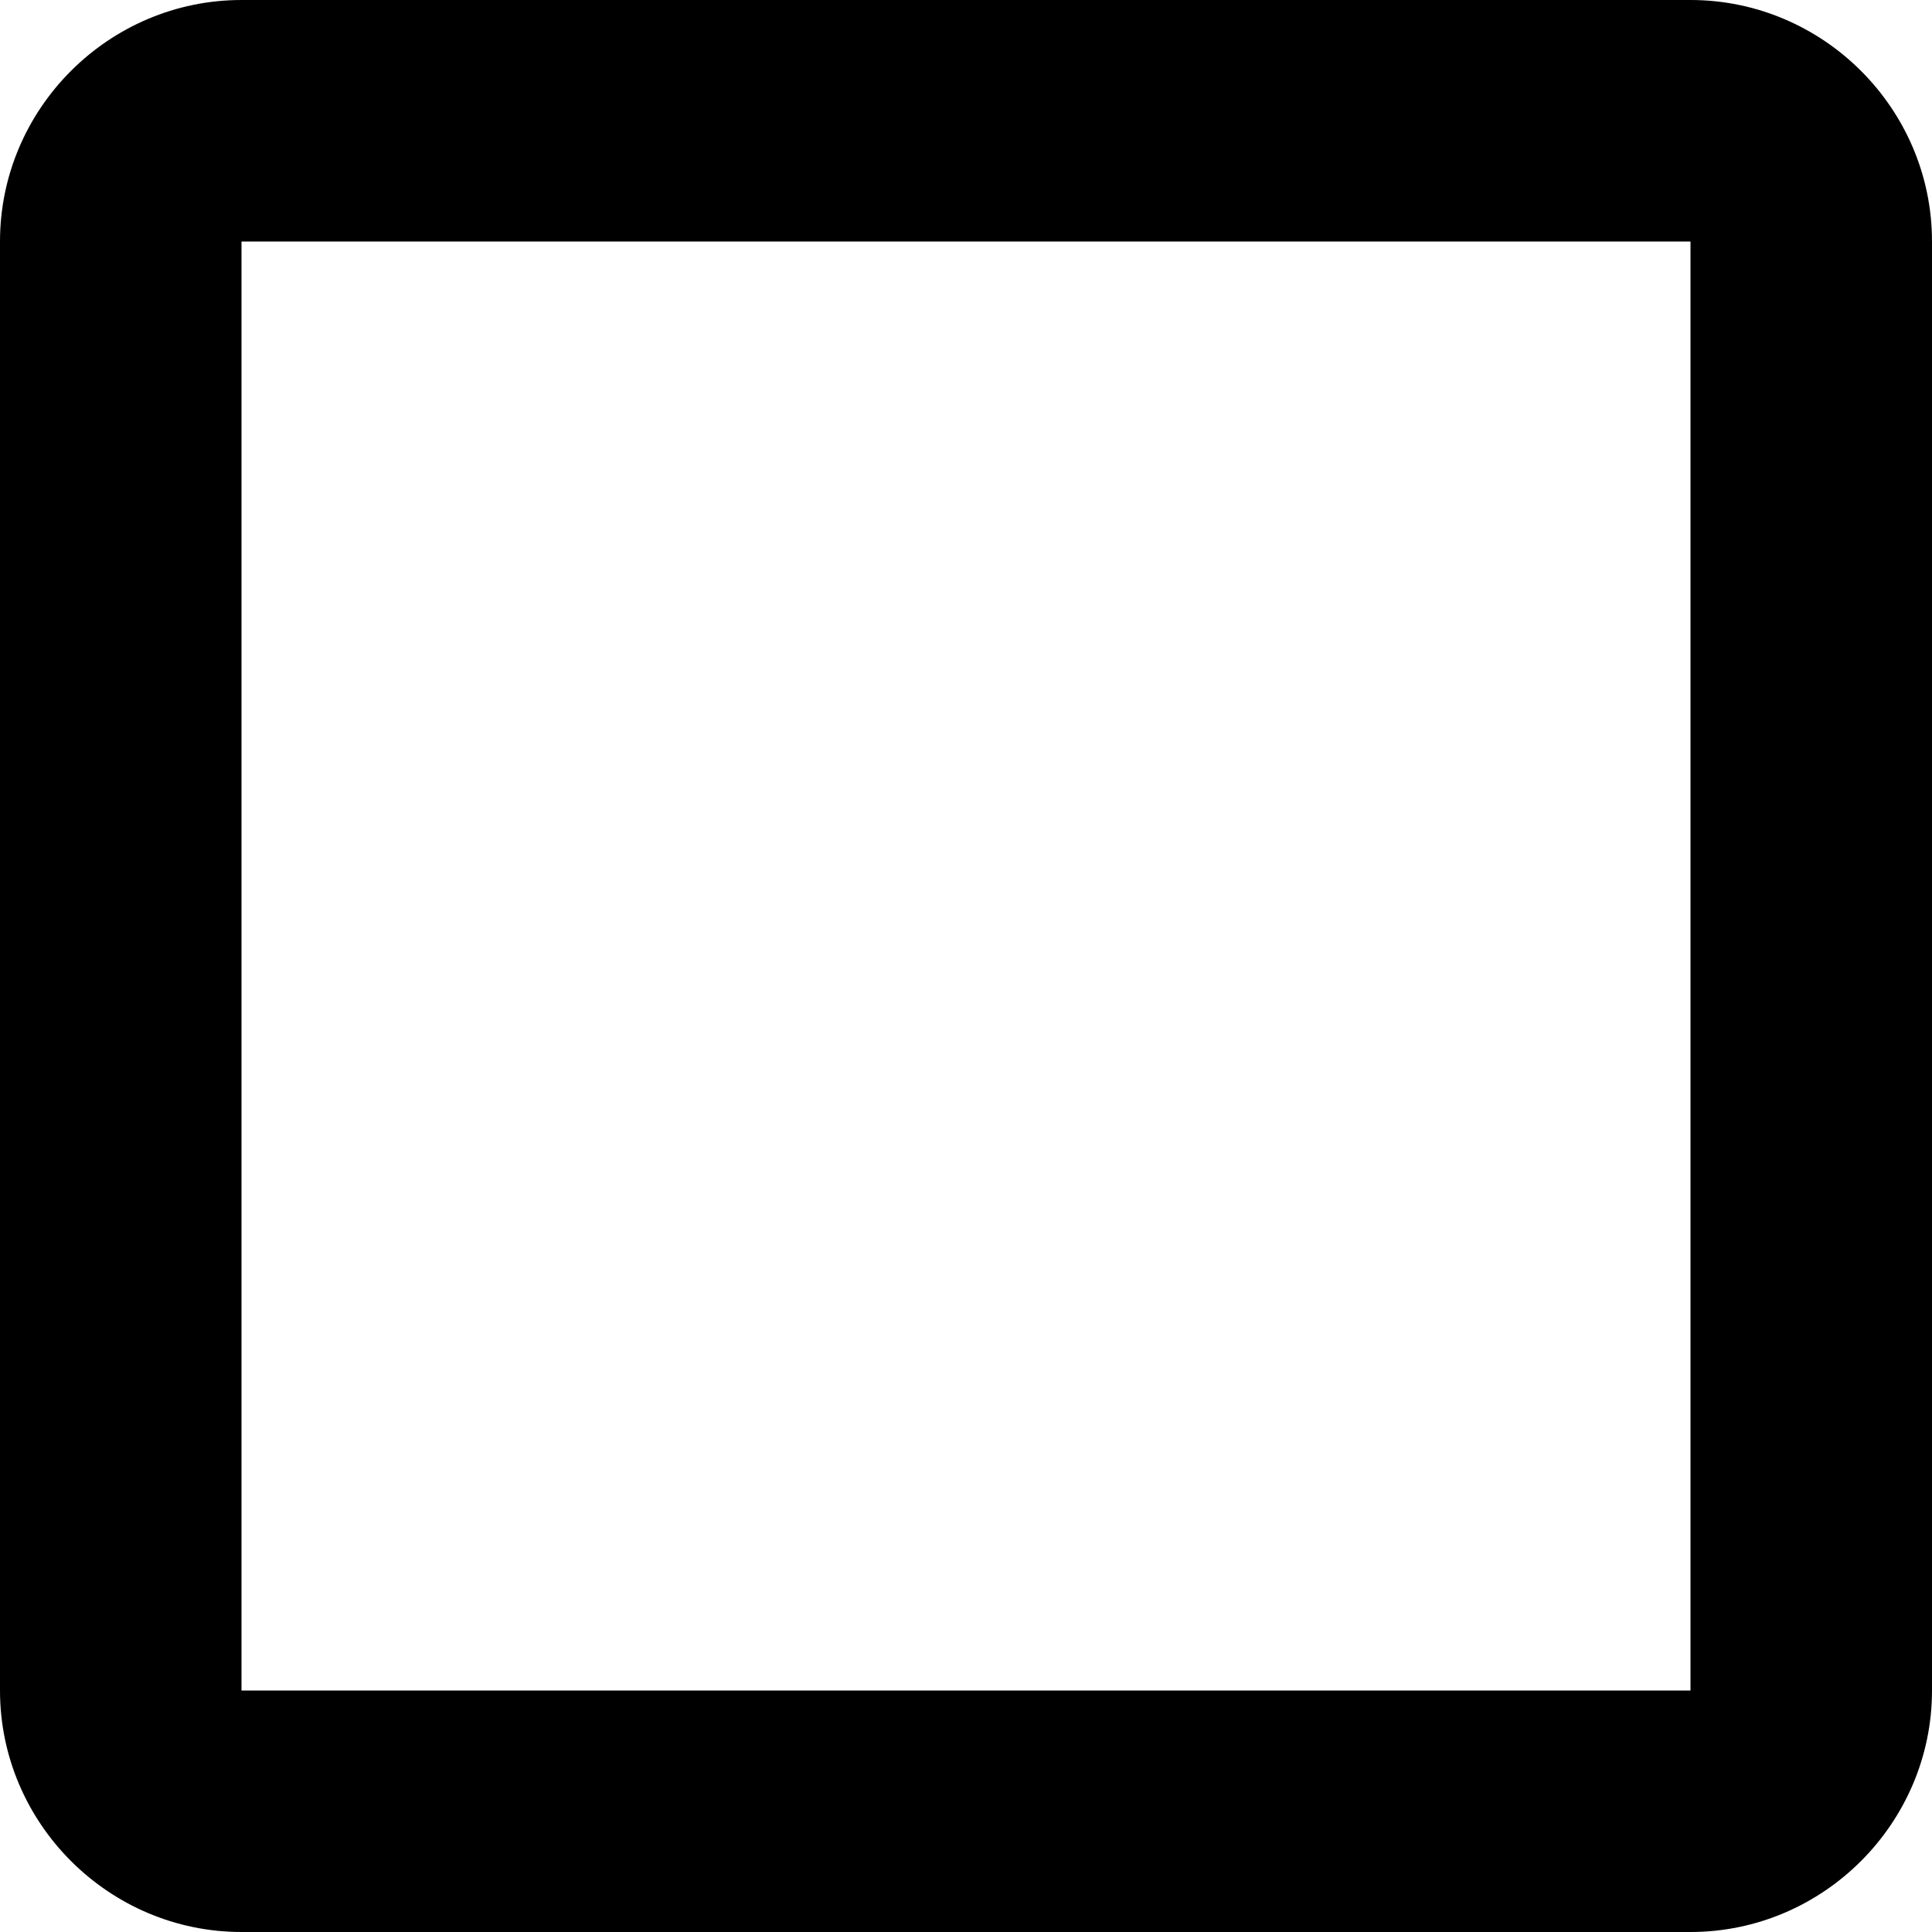
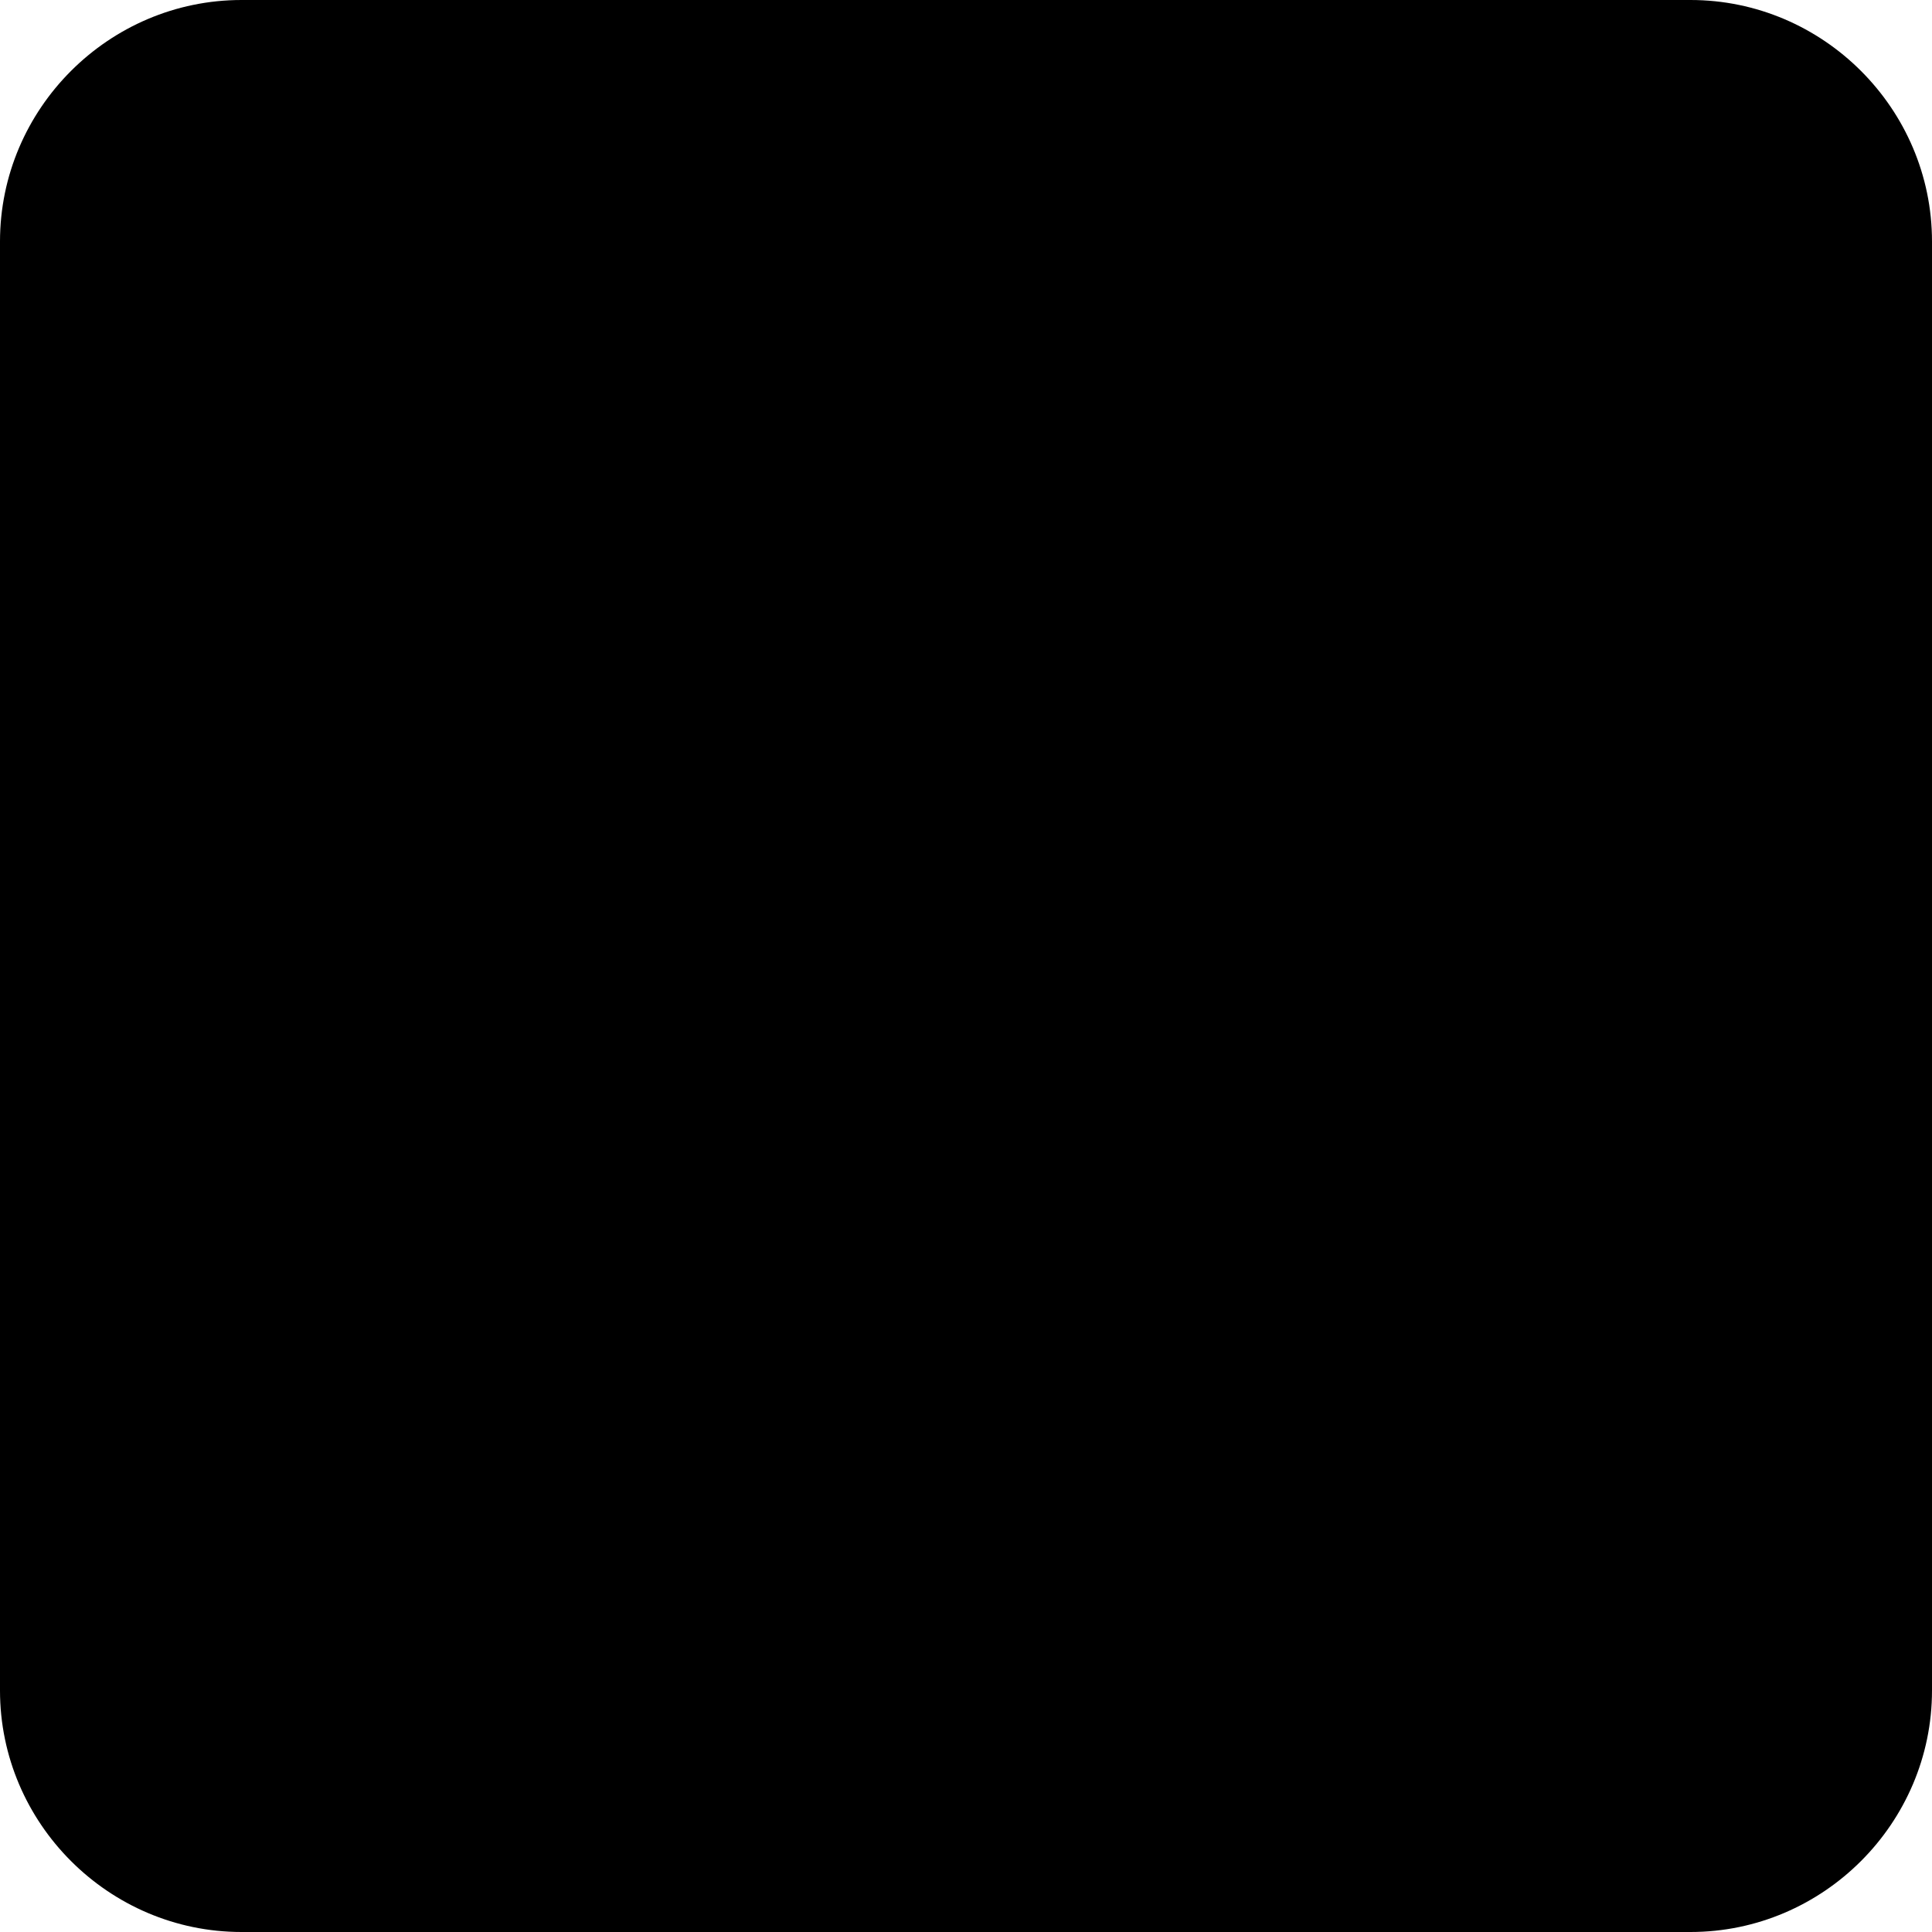
<svg xmlns="http://www.w3.org/2000/svg" version="1.0" id="Layer_1" x="0px" y="0px" width="24" height="24" viewBox="0 0 24 24" enable-background="new 0 0 100 100" xml:space="preserve">
-   <defs id="defs263" />
-   <path d="M 21,0 H 3 C 1.351,0 0,1.349 0,3 V 21 c 0,1.649 1.351,3 3,3 H 21 c 1.649,0 3,-1.351 3,-3 V 3 C 24,1.349 22.649,0 21,0 Z m 0,21 H 3 V 3 H 21 Z" id="path258" style="stroke-width:0.45;fill:#000000;fill-opacity:1" />
+   <defs id="defs345" />
+   <path d="m 24,21 c 0,1.649 -1.351,3 -3,3 H 3 C 1.351,24 0,22.649 0,21 V 3 C 0,1.351 1.351,0 3,0 H 21 C 22.649,0 24,1.351 24,3 Z" id="path340" style="stroke-width:0.45" />
</svg>
